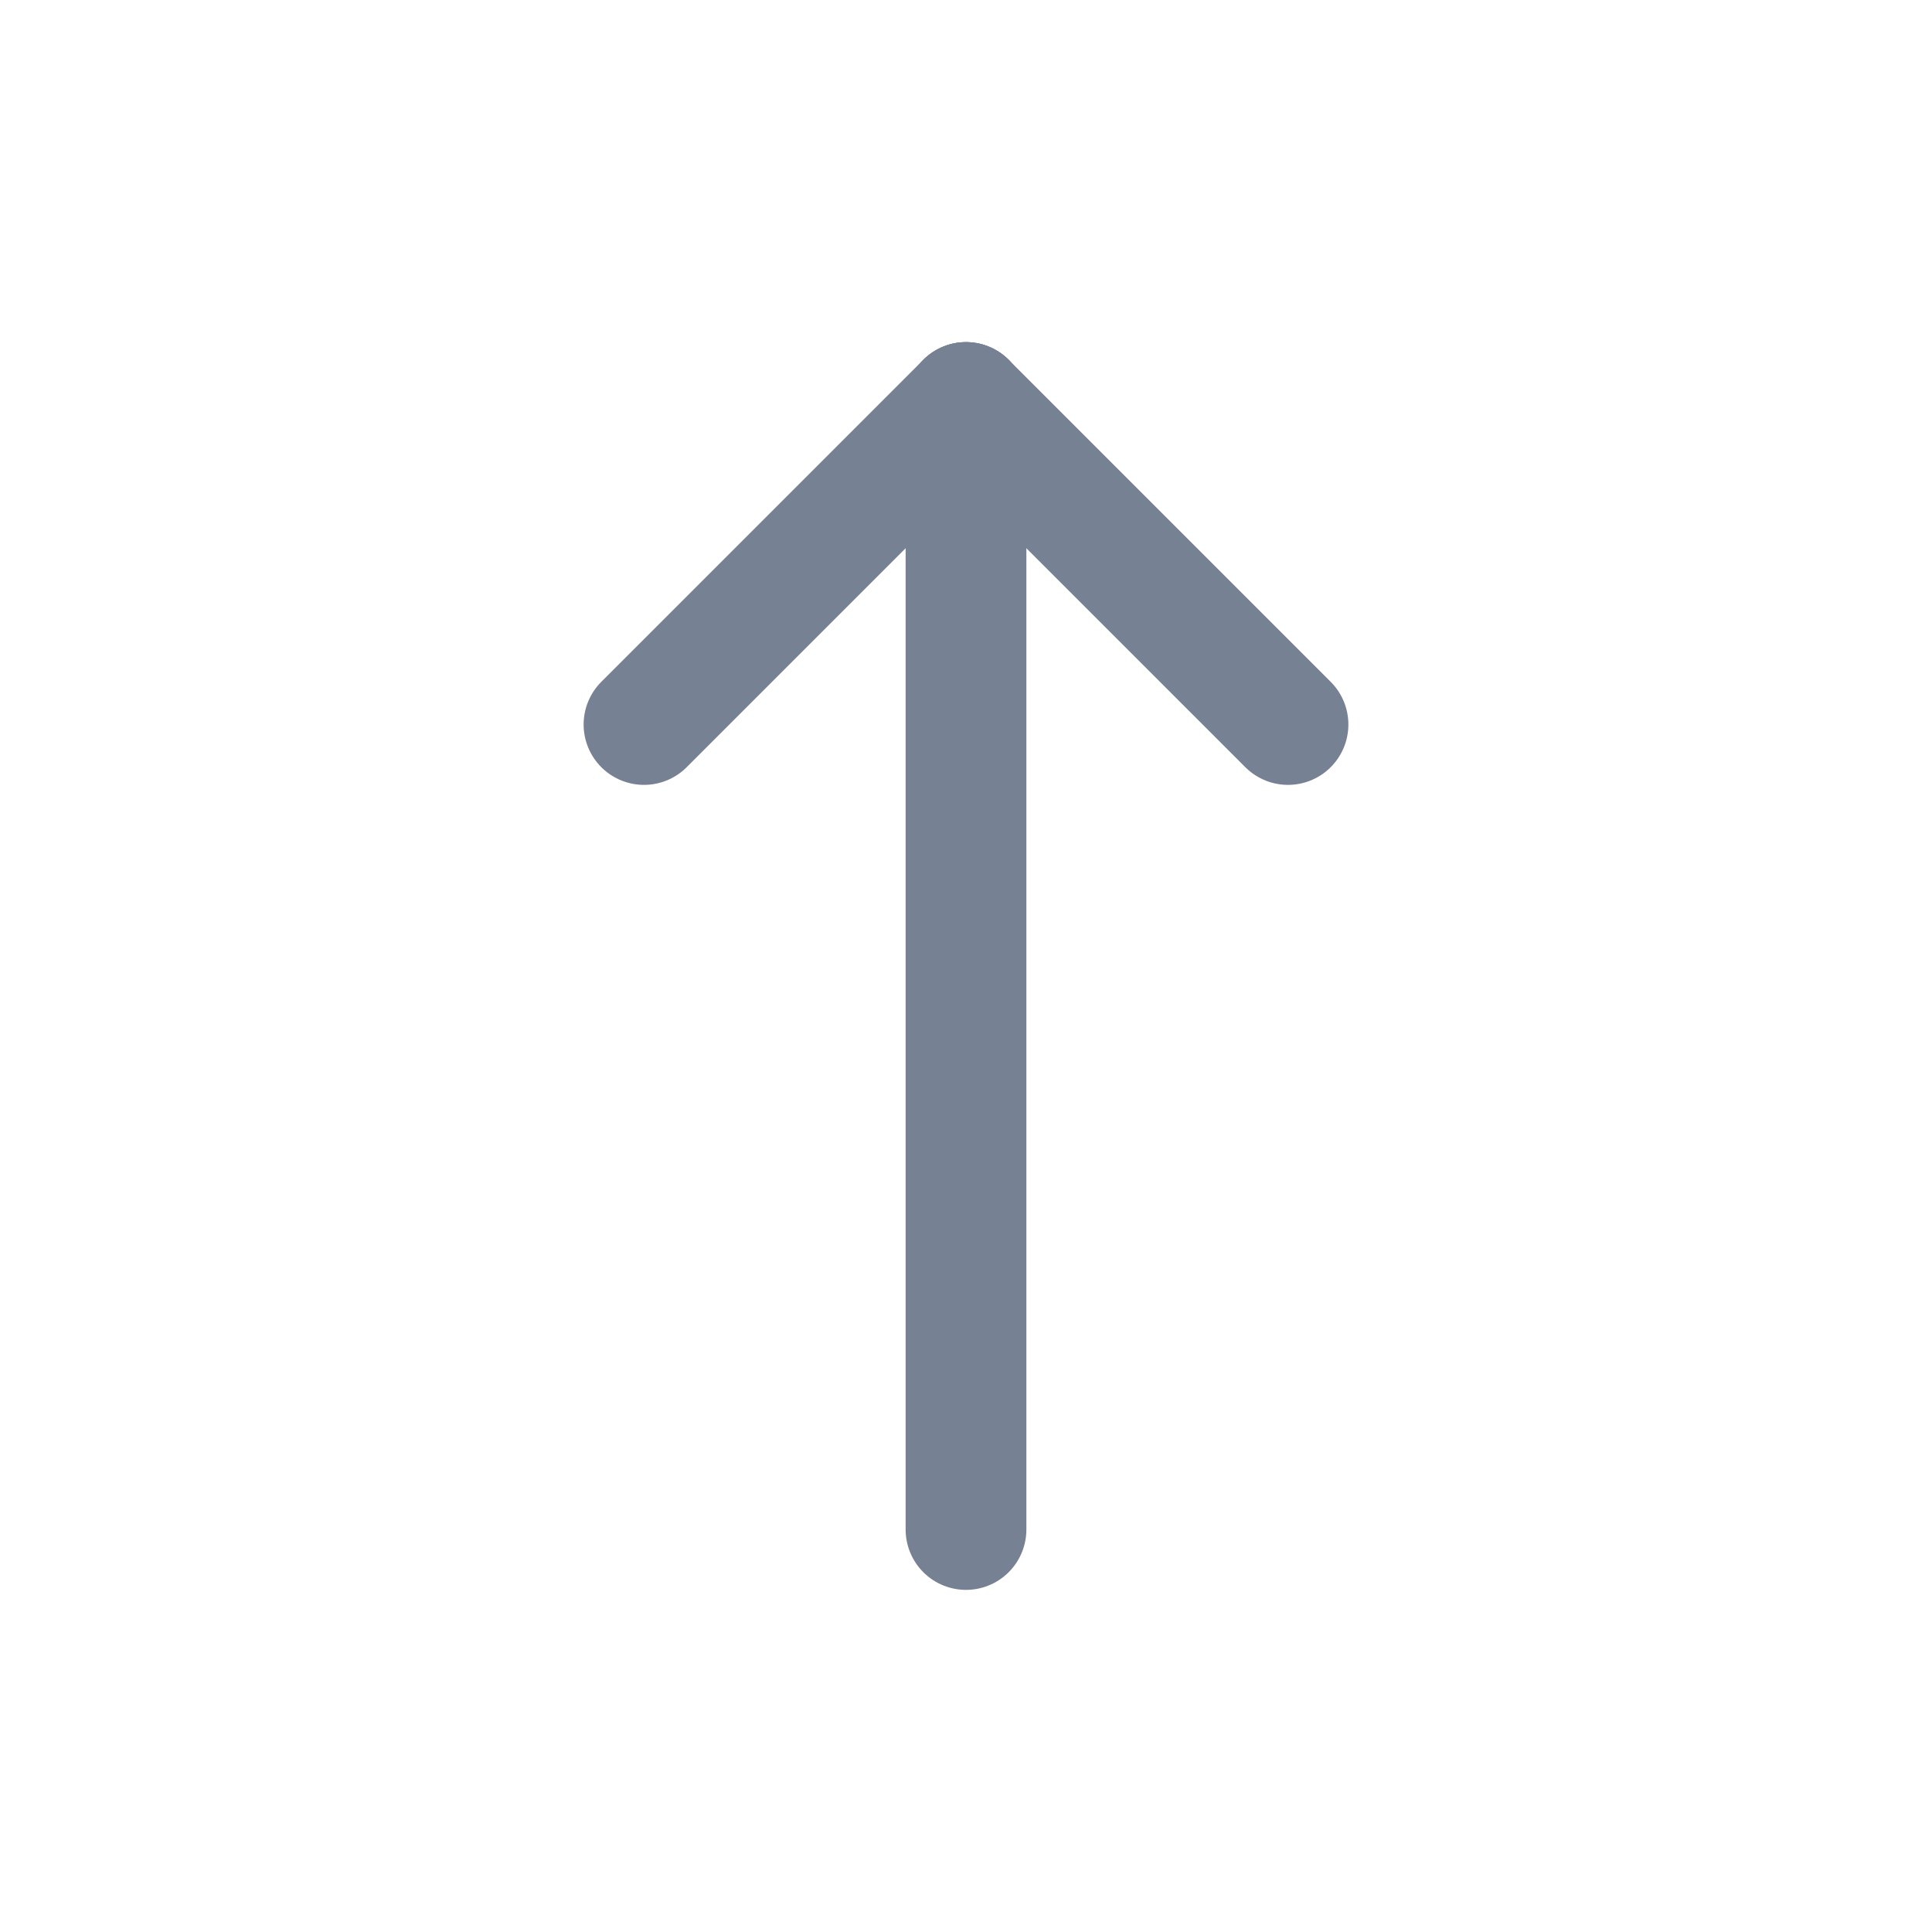
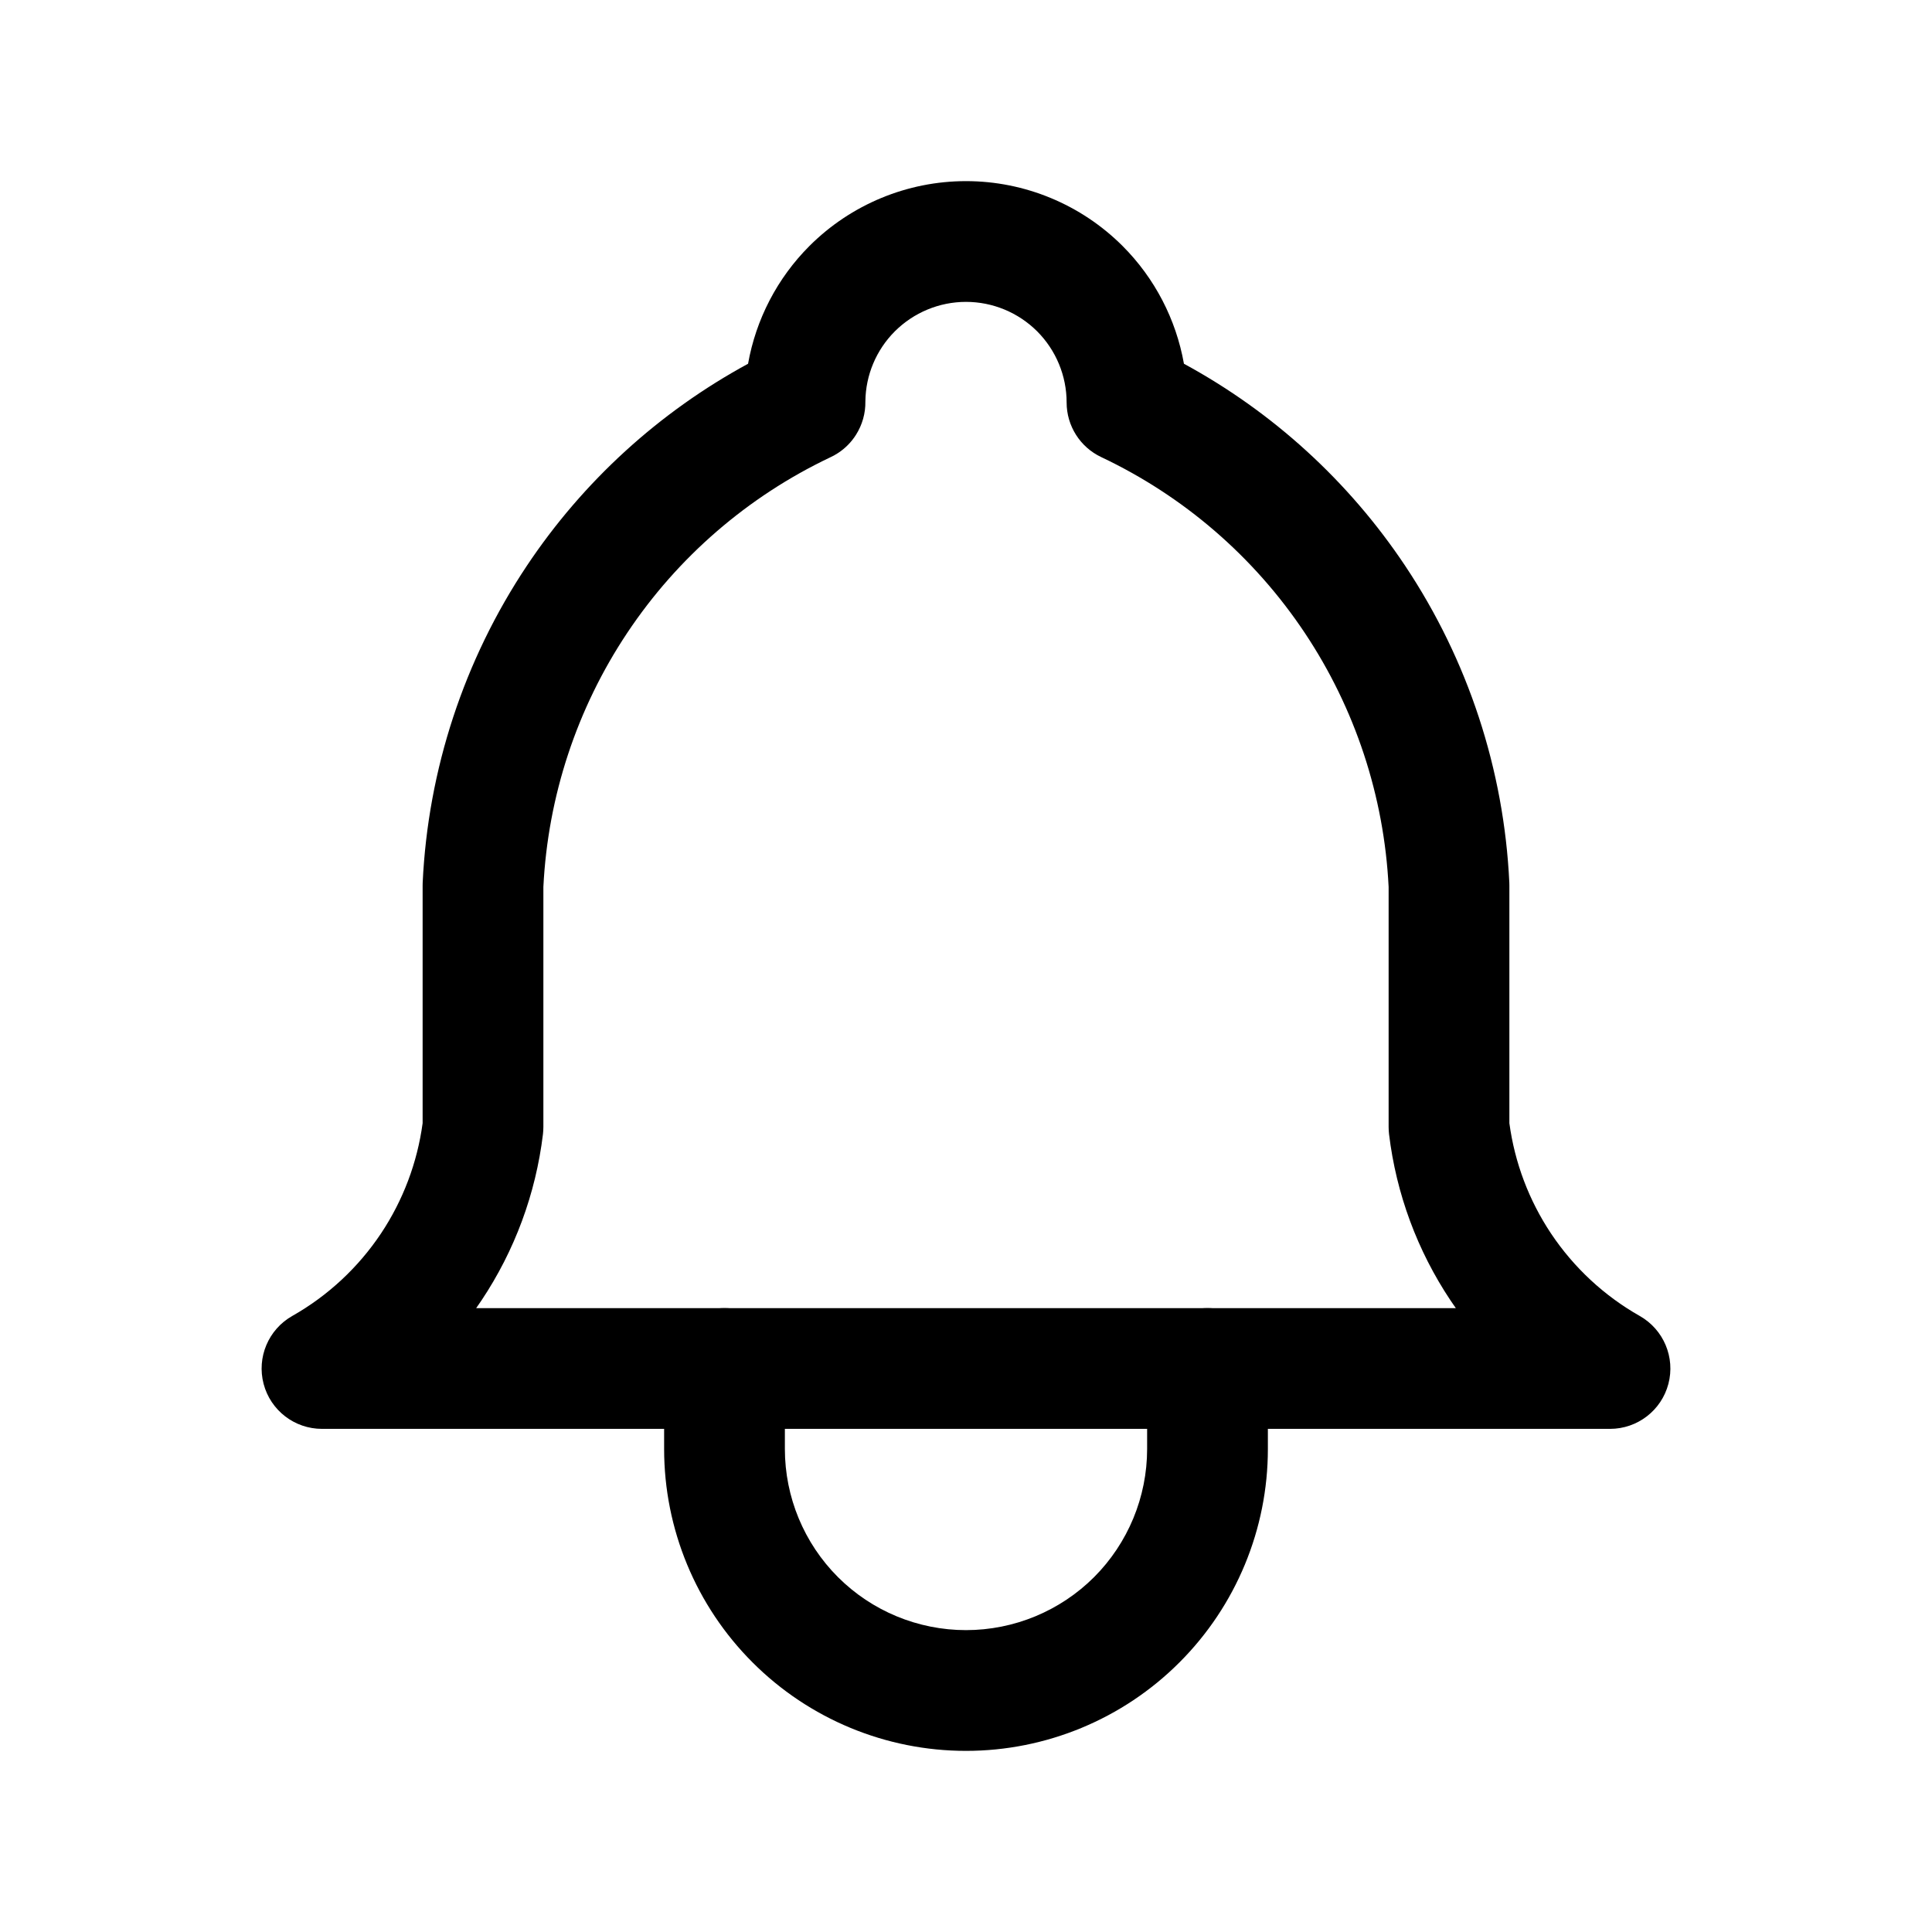
- <svg xmlns="http://www.w3.org/2000/svg" width="36" height="36" viewBox="0 0 36 36" fill="none">
-   <path d="M18 28.5L18 7.5" stroke="#778194" stroke-width="2.25" stroke-linecap="round" stroke-linejoin="round" />
-   <path d="M12 13.5L18 7.5" stroke="#778194" stroke-width="2.25" stroke-linecap="round" stroke-linejoin="round" />
-   <path d="M24 13.5L18 7.5" stroke="#778194" stroke-width="2.25" stroke-linecap="round" stroke-linejoin="round" />
+ <svg xmlns="http://www.w3.org/2000/svg" width="36" height="36" viewBox="0 0 36 36">
+   <path fill-rule="evenodd" clip-rule="evenodd" d="M18 5.625C17.503 5.625 17.026 5.823 16.674 6.174C16.327 6.521 16.13 6.99 16.125 7.48C16.129 7.701 16.067 7.917 15.95 8.102C15.866 8.235 15.753 8.352 15.615 8.442C15.566 8.474 15.514 8.503 15.46 8.527C13.931 9.255 12.627 10.383 11.688 11.792C10.749 13.2 10.209 14.837 10.125 16.527V21C10.125 21.045 10.122 21.09 10.117 21.135C9.983 22.243 9.591 23.303 8.972 24.231C8.94 24.28 8.907 24.328 8.873 24.375H27.127C27.093 24.328 27.06 24.28 27.028 24.231C26.409 23.303 26.017 22.243 25.883 21.135C25.878 21.09 25.875 21.045 25.875 21V16.527C25.791 14.837 25.251 13.2 24.312 11.792C23.368 10.376 22.057 9.244 20.519 8.517C20.126 8.331 19.875 7.935 19.875 7.5C19.875 7.003 19.677 6.526 19.326 6.174C18.974 5.823 18.497 5.625 18 5.625ZM13.939 6.778C14.086 5.952 14.482 5.184 15.083 4.583C15.857 3.81 16.906 3.375 18 3.375C19.094 3.375 20.143 3.81 20.917 4.583C21.518 5.184 21.914 5.952 22.061 6.778C23.718 7.678 25.134 8.969 26.184 10.544C27.354 12.299 28.025 14.34 28.124 16.447C28.125 16.465 28.125 16.482 28.125 16.5V20.929C28.224 21.663 28.489 22.366 28.9 22.983C29.324 23.618 29.89 24.145 30.554 24.521C30.999 24.773 31.218 25.293 31.088 25.787C30.958 26.281 30.511 26.625 30 26.625H6C5.489 26.625 5.042 26.281 4.912 25.787C4.782 25.293 5.001 24.773 5.446 24.521C6.11 24.145 6.676 23.618 7.1 22.983C7.511 22.366 7.776 21.663 7.875 20.929V16.5C7.875 16.482 7.875 16.465 7.876 16.447C7.975 14.34 8.646 12.299 9.816 10.544C10.866 8.969 12.282 7.678 13.939 6.778Z" />
+   <path fill-rule="evenodd" clip-rule="evenodd" d="M13.5 24.375C14.121 24.375 14.625 24.879 14.625 25.5V27C14.625 27.895 14.981 28.754 15.614 29.387C16.246 30.019 17.105 30.375 18 30.375C18.895 30.375 19.754 30.019 20.387 29.387C21.019 28.754 21.375 27.895 21.375 27V25.5C21.375 24.879 21.879 24.375 22.5 24.375C23.121 24.375 23.625 24.879 23.625 25.5V27C23.625 28.492 23.032 29.923 21.977 30.977C20.923 32.032 19.492 32.625 18 32.625C16.508 32.625 15.077 32.032 14.023 30.977C12.968 29.923 12.375 28.492 12.375 27V25.5C12.375 24.879 12.879 24.375 13.5 24.375Z" />
</svg>
